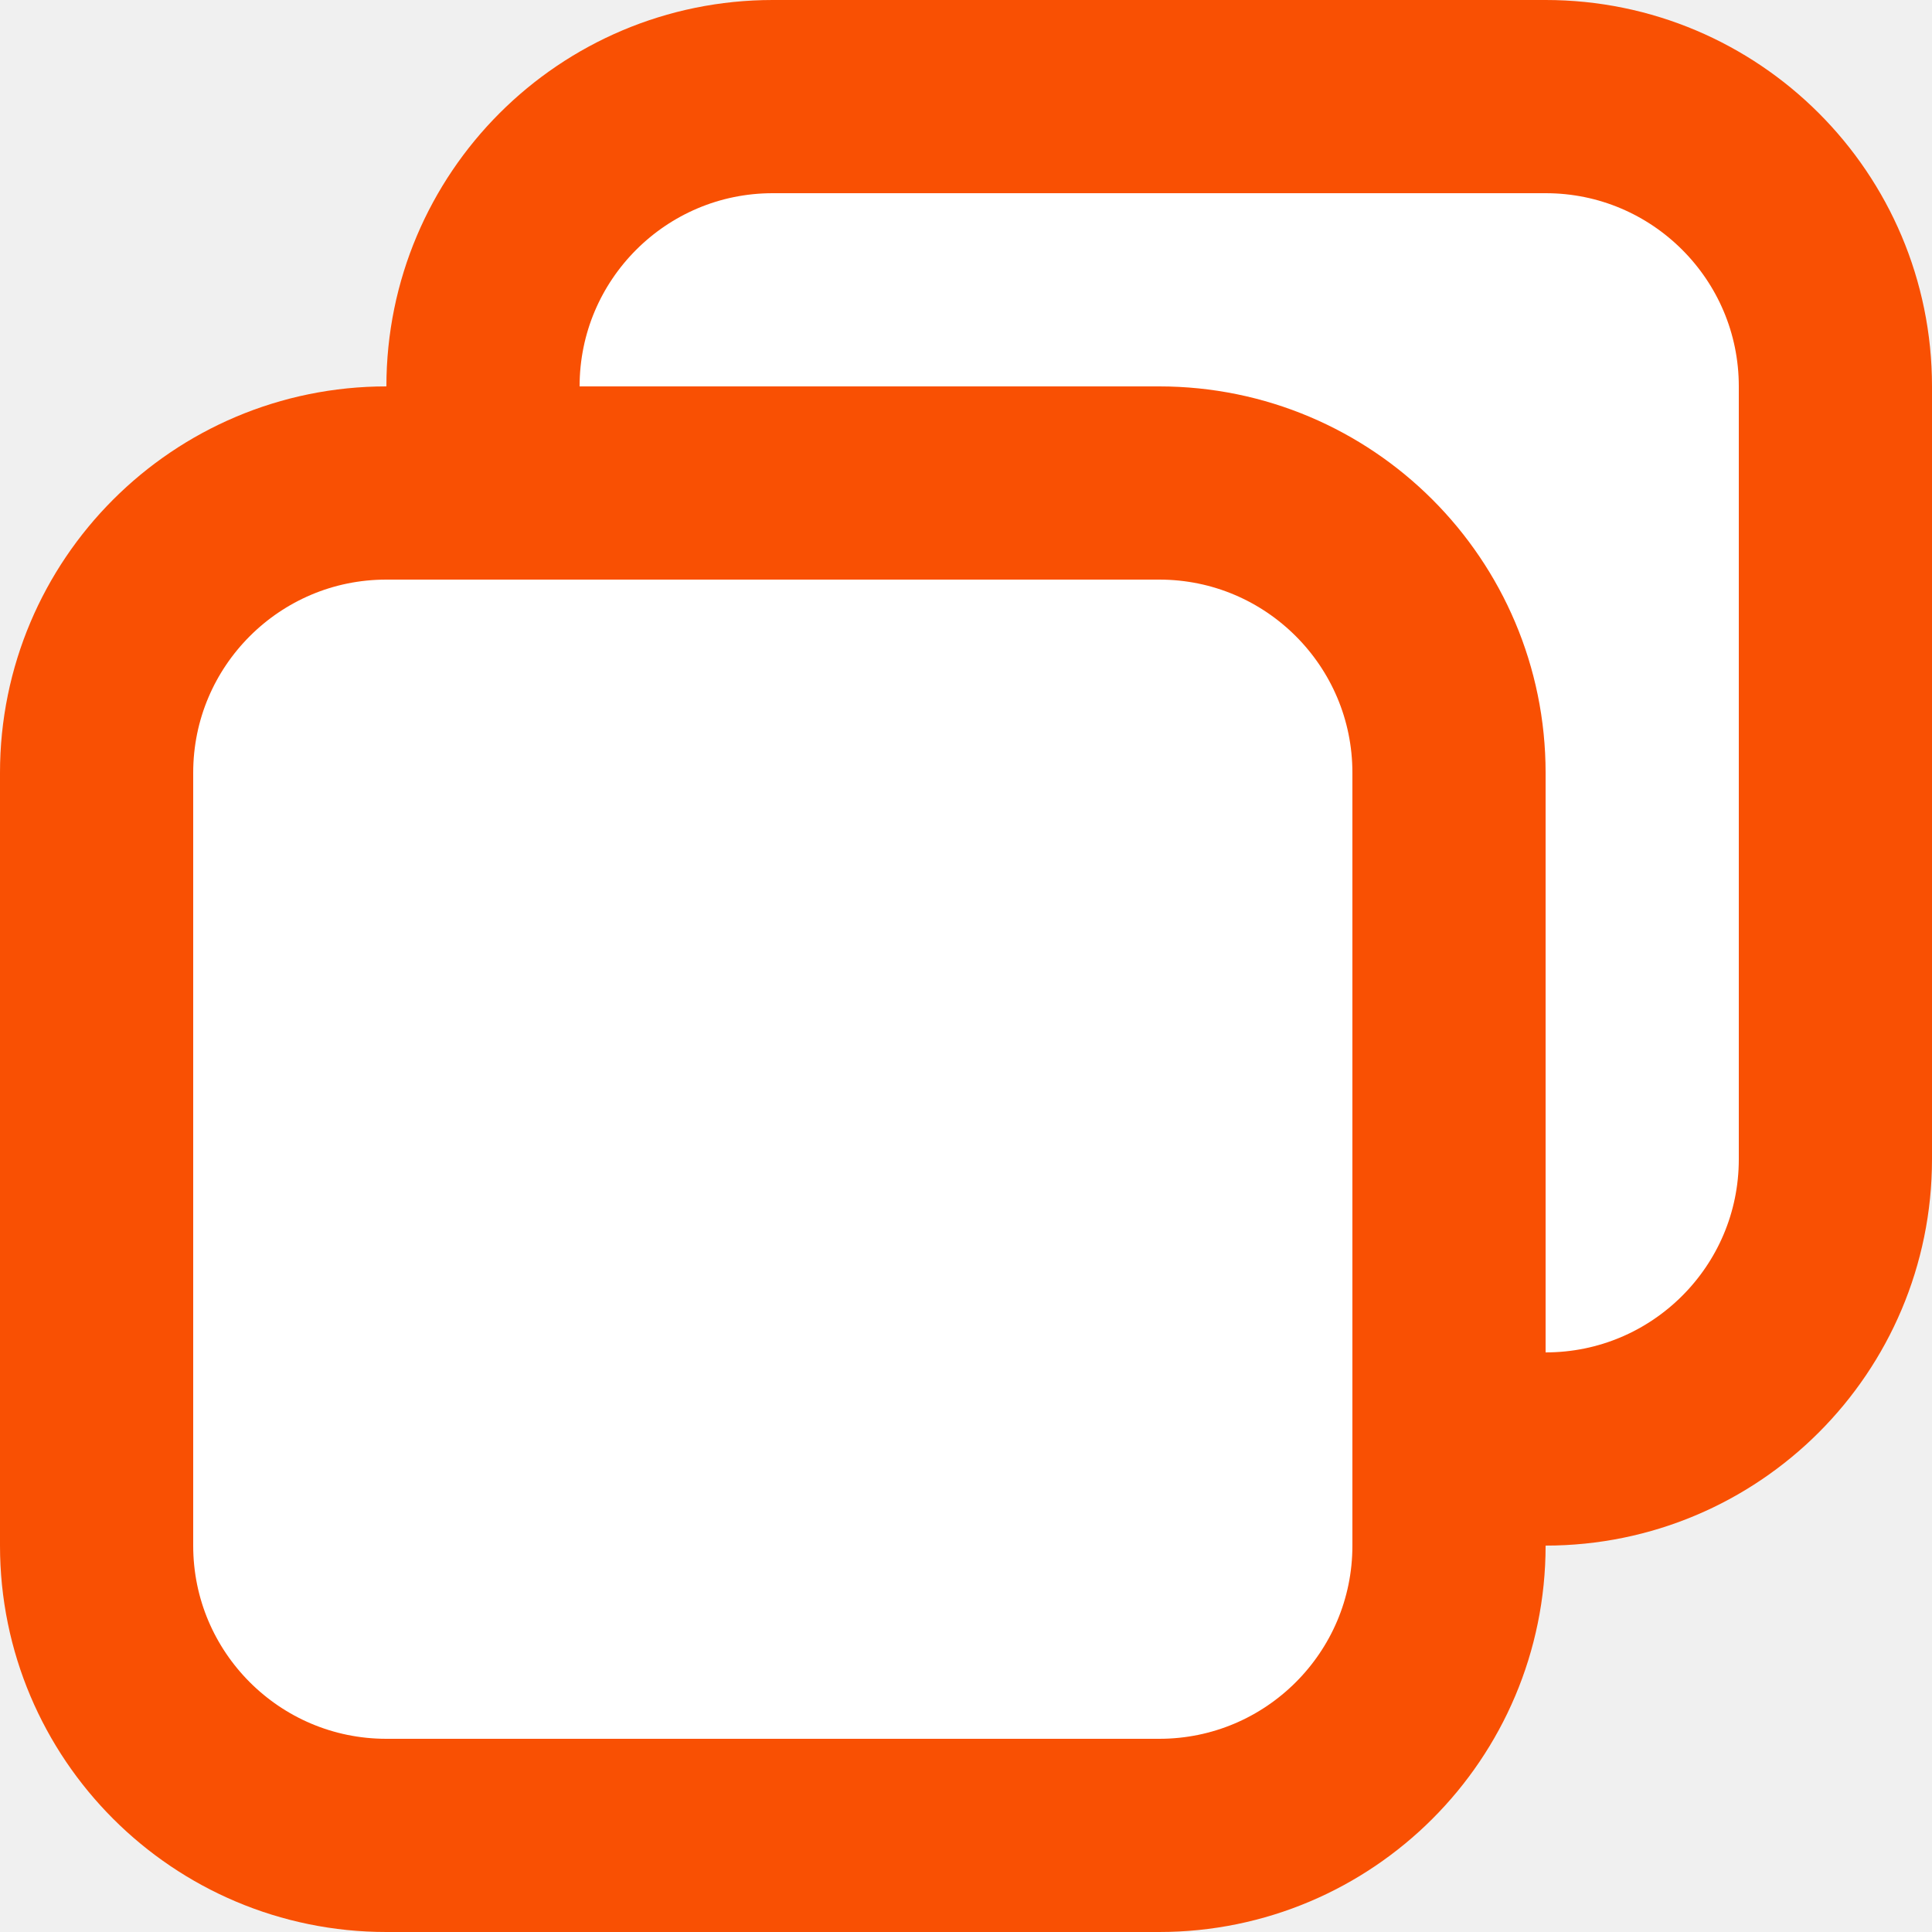
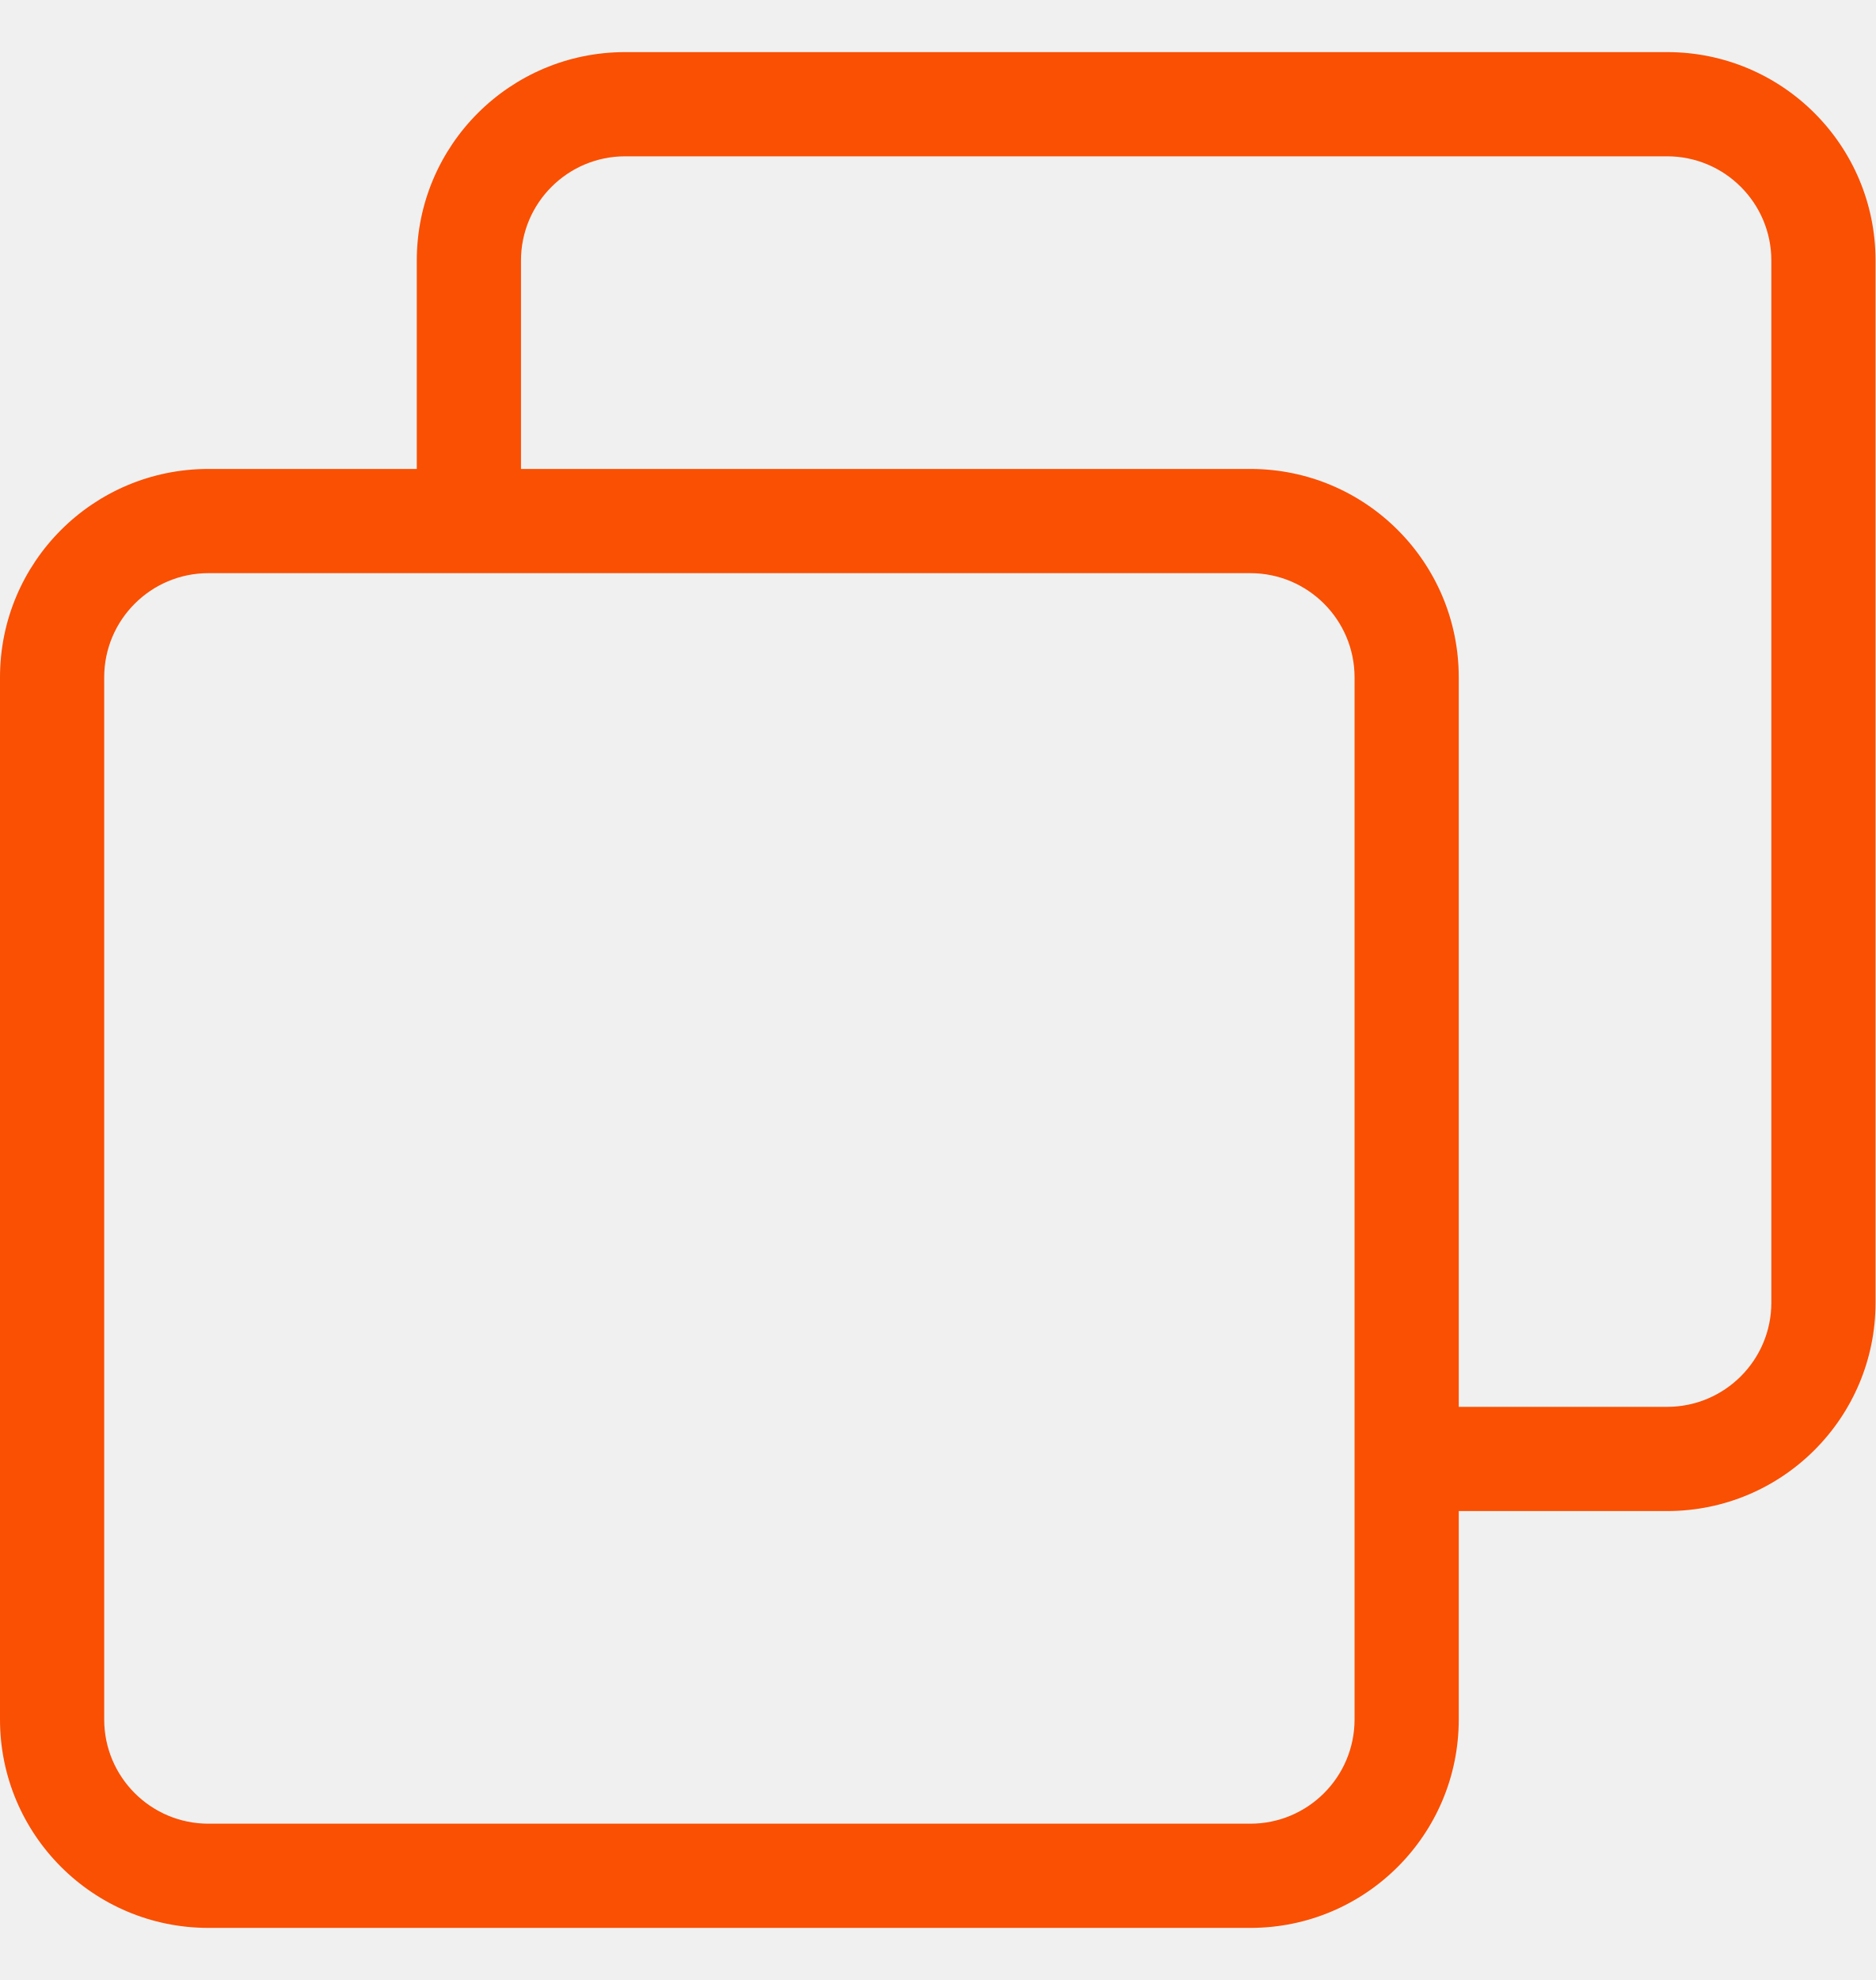
- <svg xmlns="http://www.w3.org/2000/svg" width="10" height="10" viewBox="0 0 10 10" fill="none">
-   <rect x="0.5" y="-0.5" width="7" height="7" rx="1.5" transform="matrix(1 0 0 -1 2 7)" fill="white" stroke="#F95003" />
-   <rect x="0.5" y="-0.5" width="7" height="7" rx="1.5" transform="matrix(1 0 0 -1 0 9)" fill="white" stroke="#F95003" />
+ <svg xmlns="http://www.w3.org/2000/svg" width="18" height="19" viewBox="0 0 18 19" fill="none">
+   <path fill-rule="evenodd" clip-rule="evenodd" d="M16 1.5H6C5.448 1.5 5 1.948 5 2.5V4.5H12C13.105 4.5 14 5.395 14 6.5V13.5H16C16.552 13.5 17 13.052 17 12.5V2.5C17 1.948 16.552 1.5 16 1.5ZM14 14.5H16C17.105 14.5 18 13.605 18 12.5V2.5C18 1.395 17.105 0.5 16 0.5H6C4.895 0.5 4 1.395 4 2.5V4.5H2C0.895 4.5 0 5.395 0 6.5V16.5C0 17.605 0.895 18.5 2 18.5H12C13.105 18.5 14 17.605 14 16.5V14.5ZM13 14.5V13.5V6.5C13 5.948 12.552 5.5 12 5.5H2C1.448 5.5 1 5.948 1 6.5V16.5C1 17.052 1.448 17.5 2 17.5H12C12.552 17.5 13 17.052 13 16.5V14.5Z" fill="#F95003" />
</svg>
